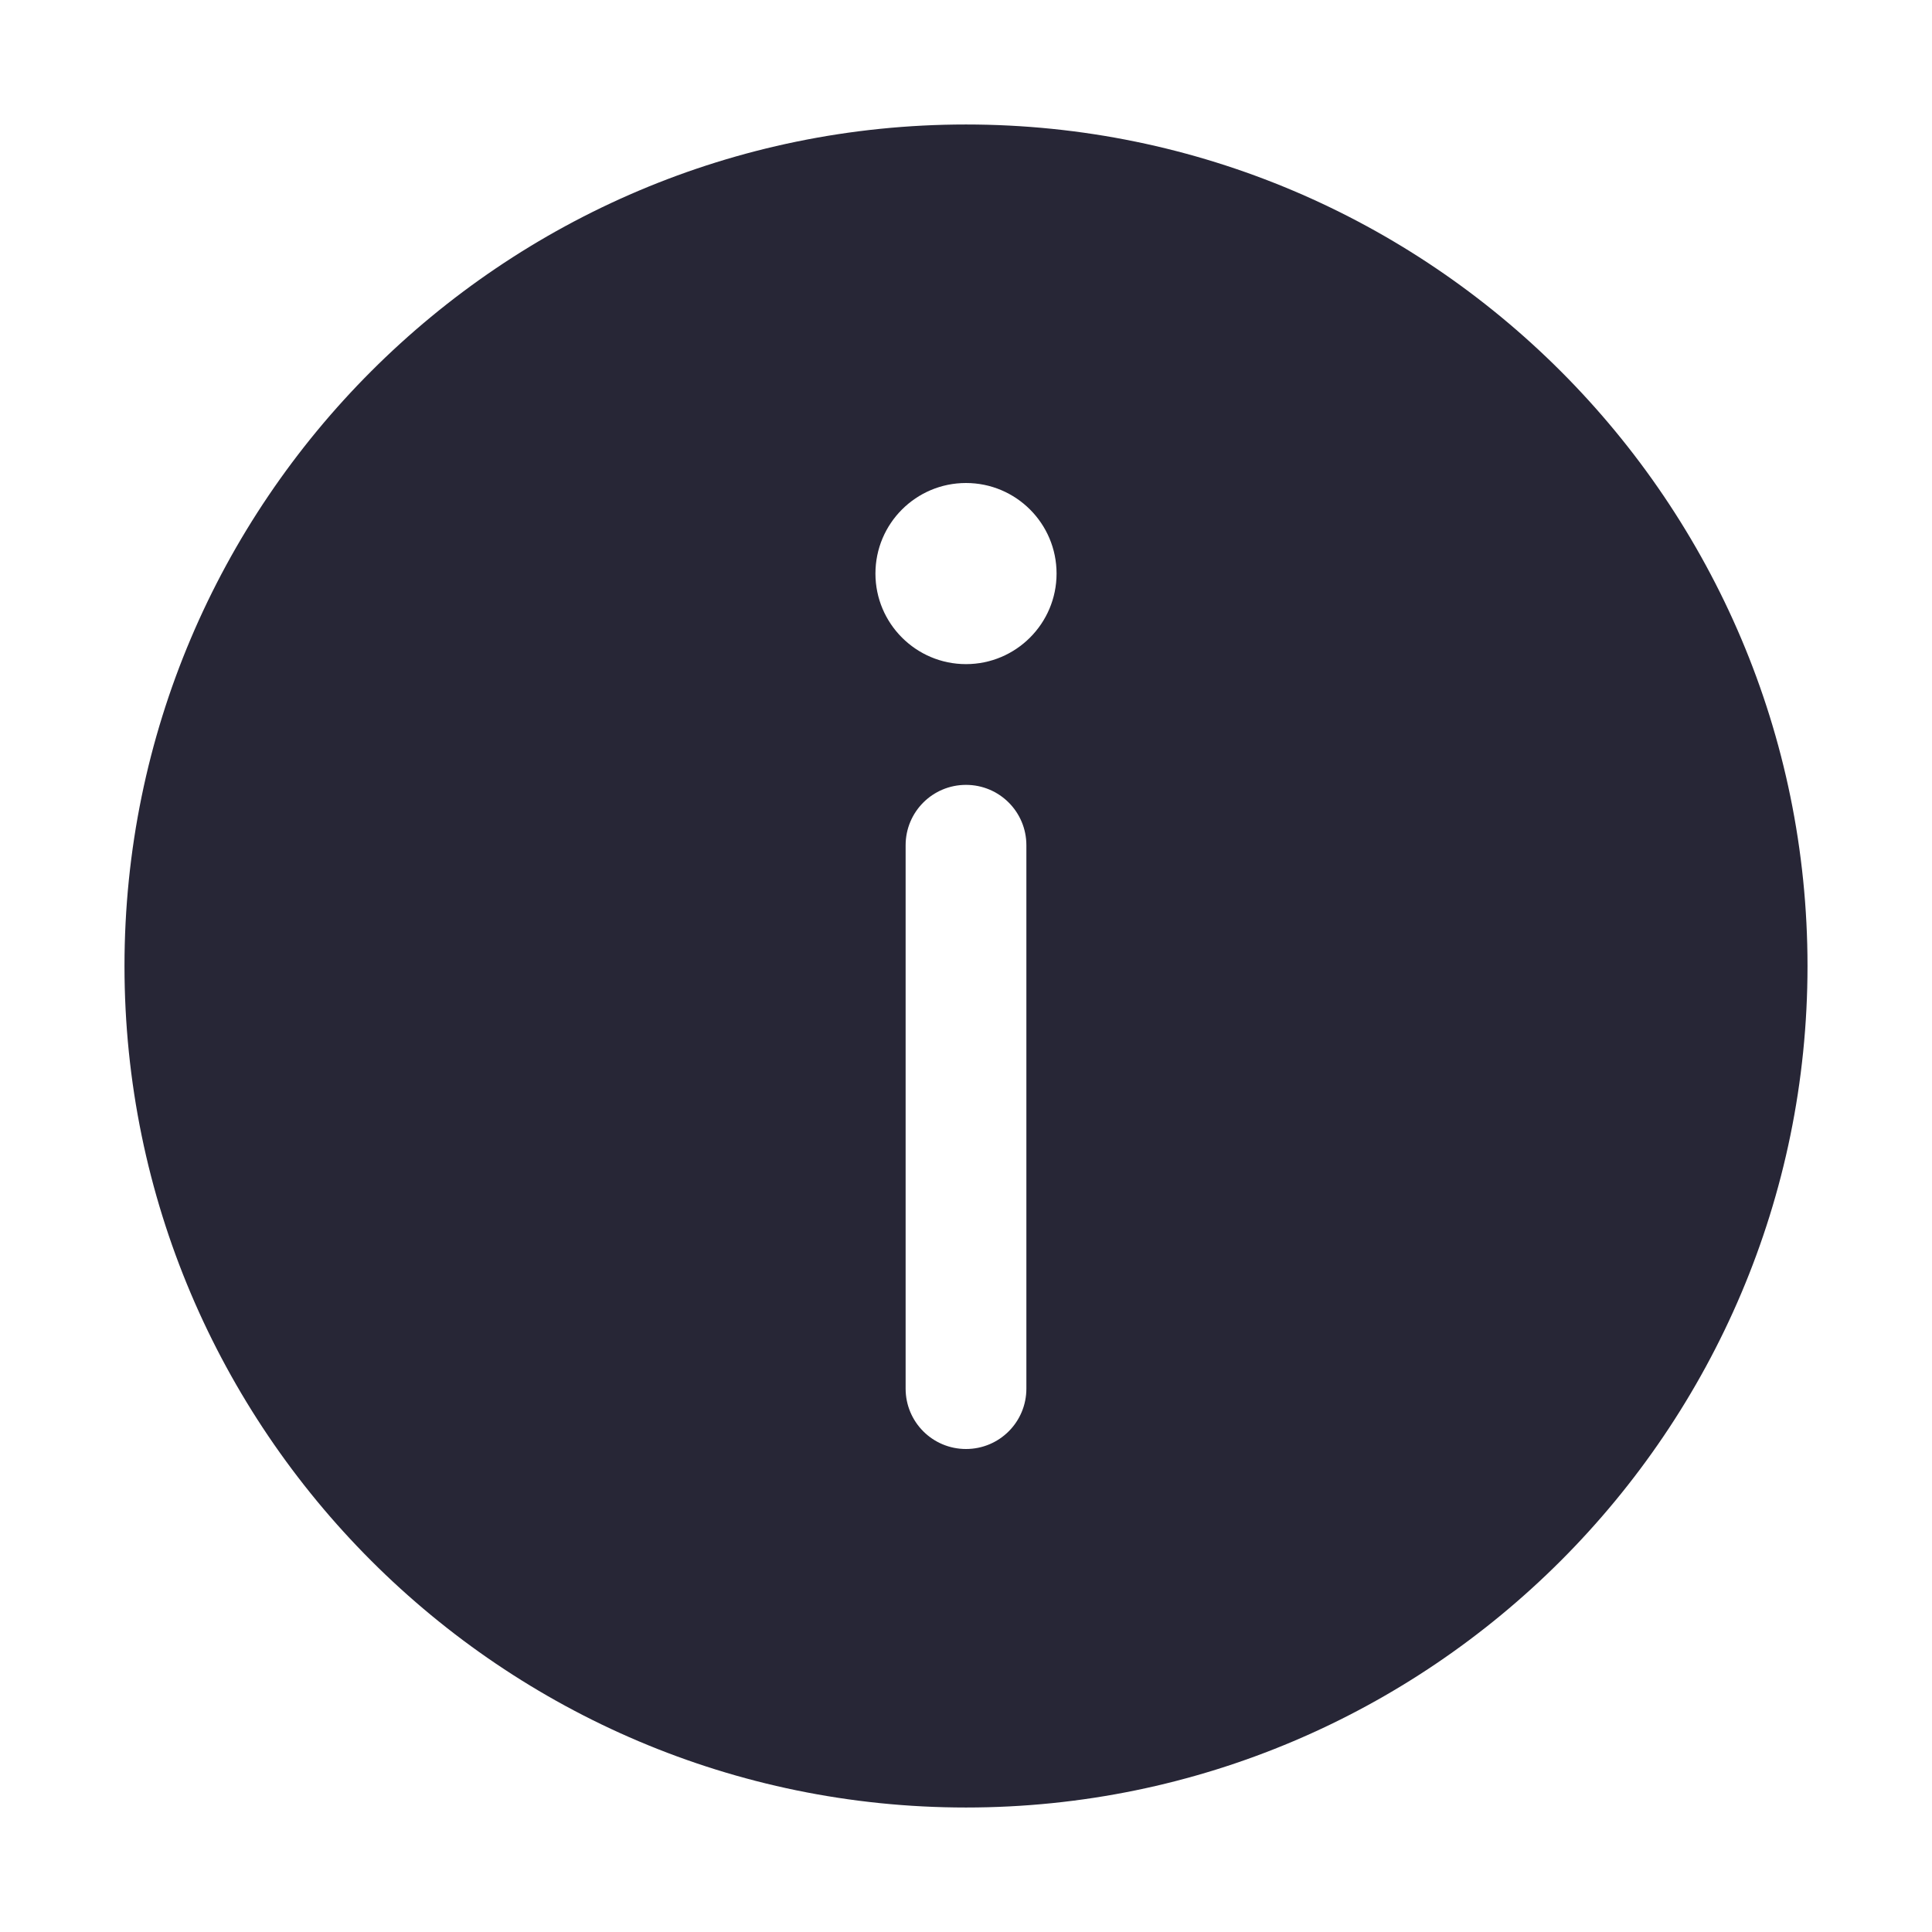
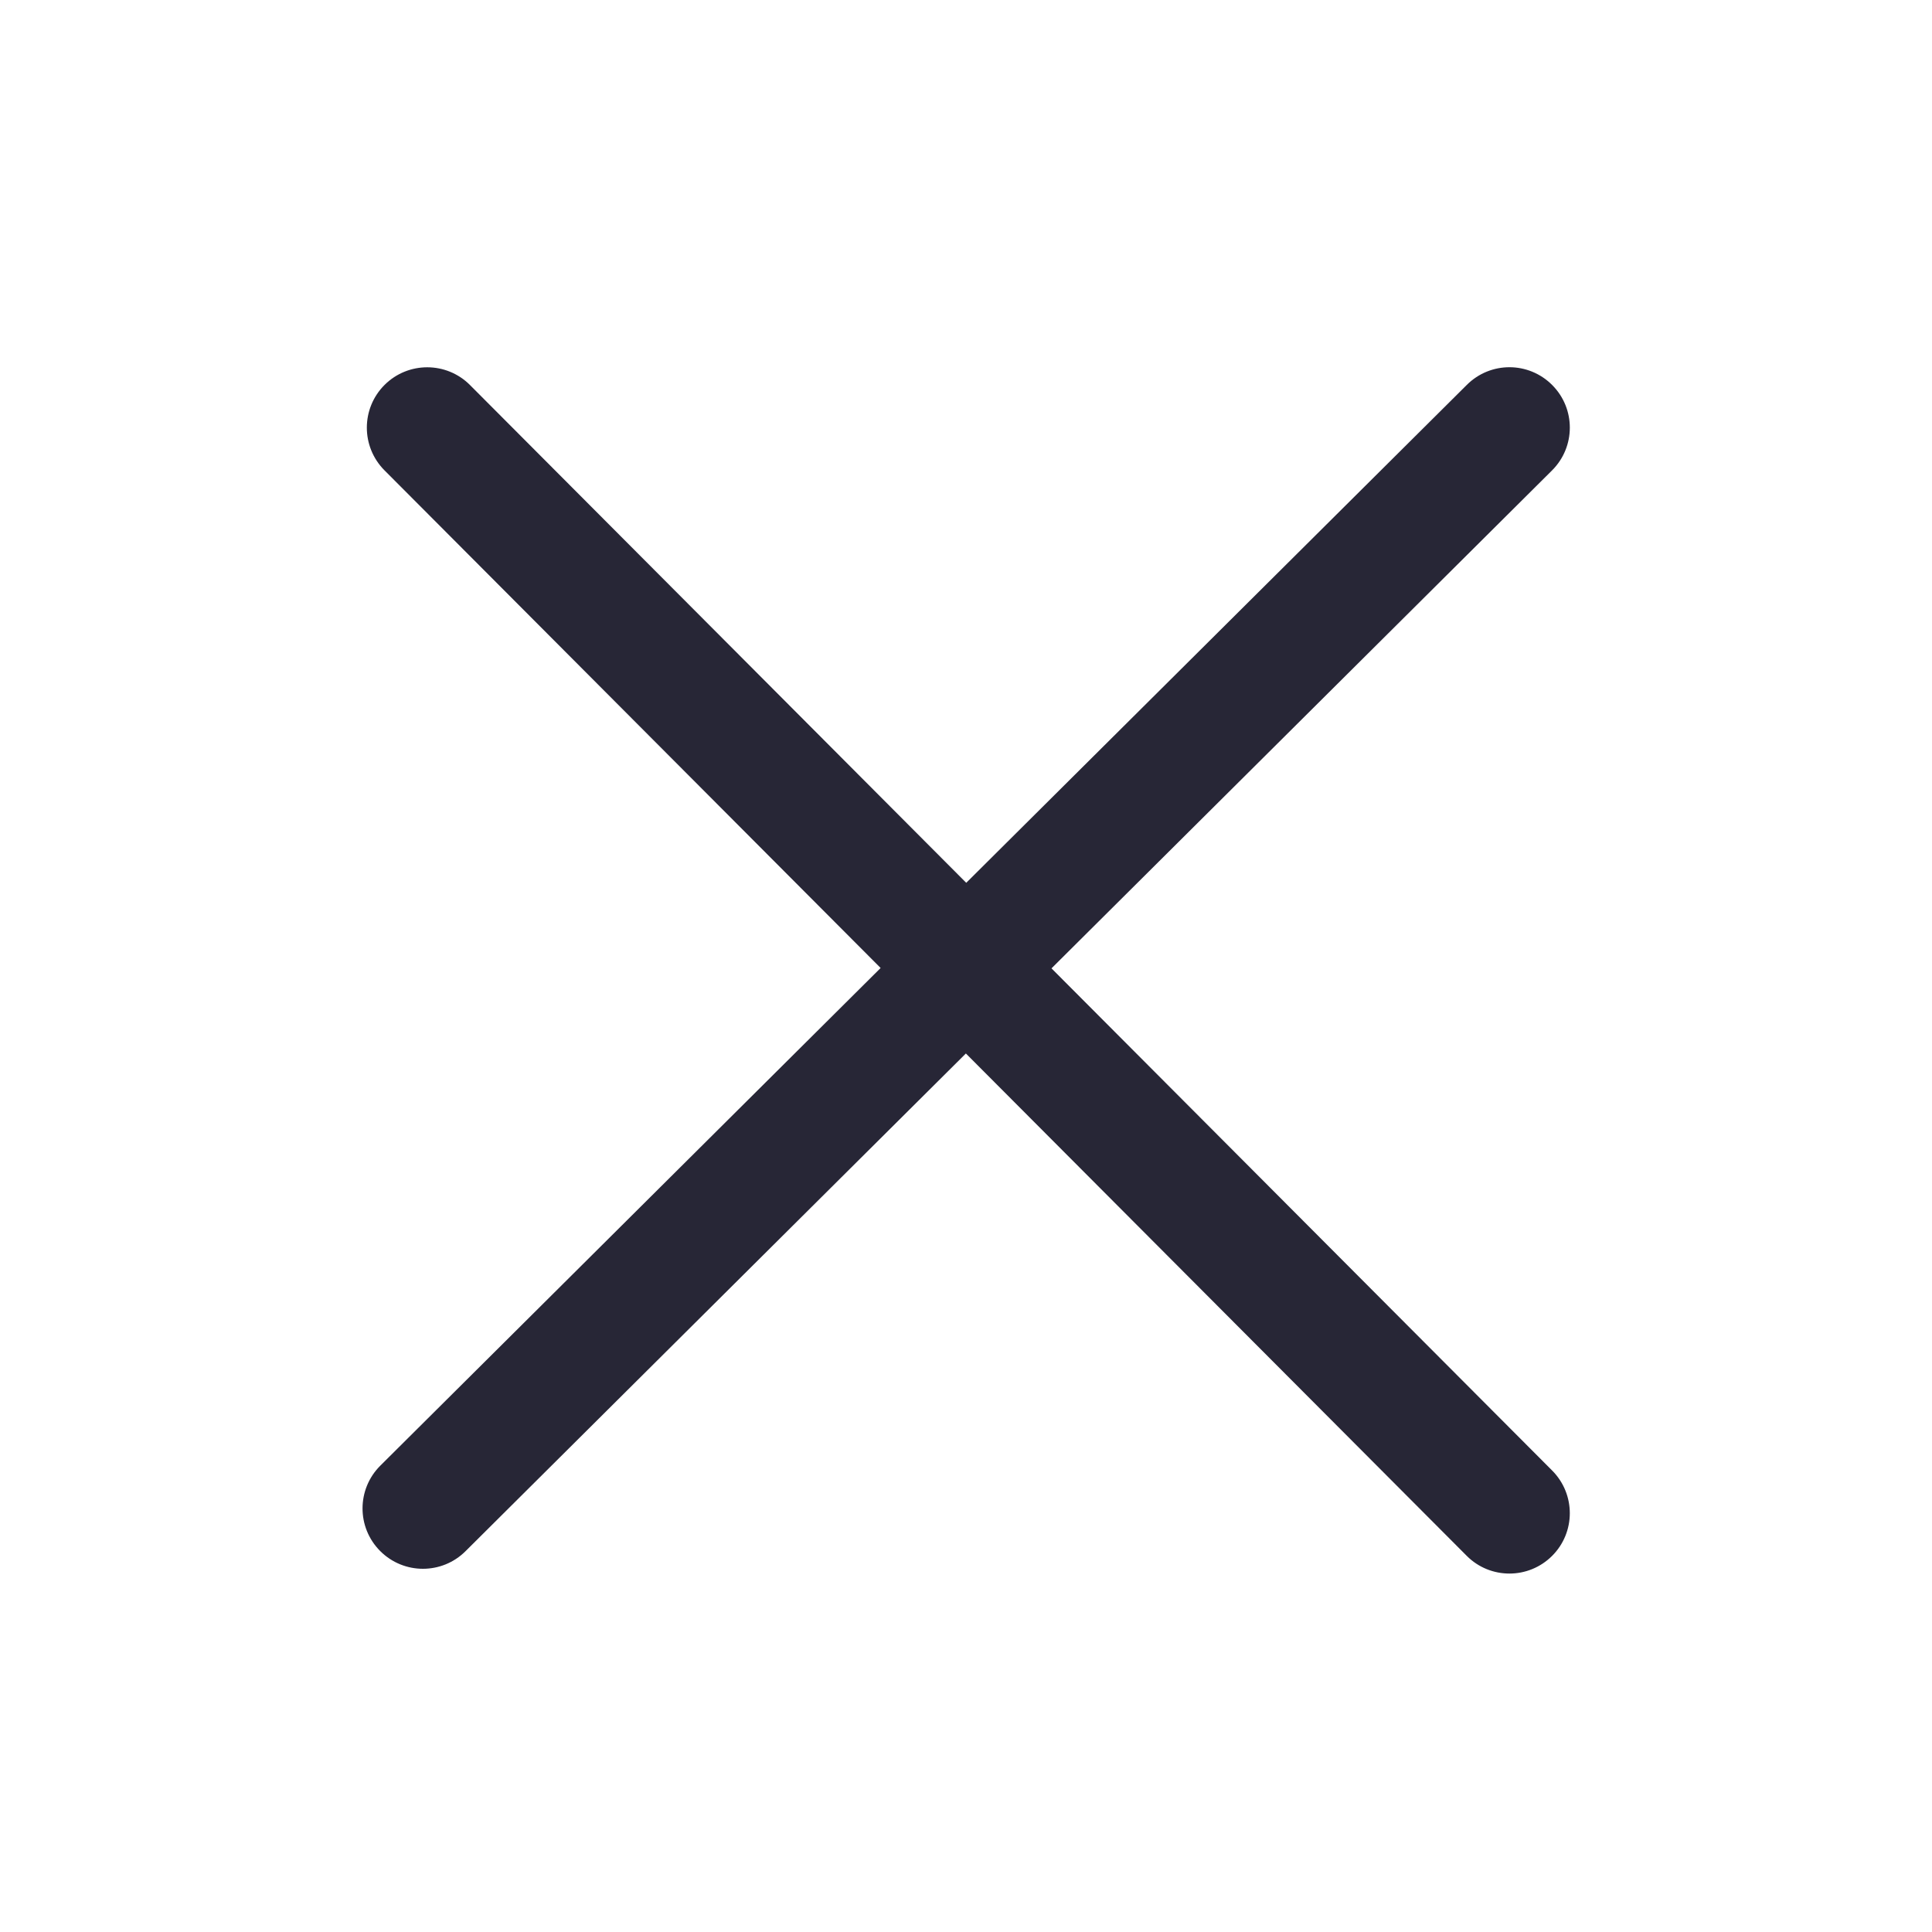
<svg xmlns="http://www.w3.org/2000/svg" version="1.1" width="200" height="200" viewBox="0 0 200 200">
  <defs>
    <style type="text/css">
@font-face {
  font-family: "ifont";
  src: url("//at.alicdn.com/t/font_1442373896_4754455.eot?#iefix") format("embedded-opentype"), url("//at.alicdn.com/t/font_1442373896_4754455.woff") format("woff"), url("//at.alicdn.com/t/font_1442373896_4754455.ttf") format("truetype"), url("//at.alicdn.com/t/font_1442373896_4754455.svg#ifont") format("svg");
}

</style>
  </defs>
  <g class="transform-group">
    <g transform="scale(0.1953125, 0.1953125)">
-       <path d="M512 65.983c-245.952 0-446.017 200.064-446.017 446.017S266.048 958.017 512 958.017 958.017 757.952 958.017 512 757.952 65.983 512 65.983zM544.001 736.001c0 17.696-14.303 32.001-32.001 32.001s-32.001-14.303-32.001-32.001L479.999 448c0-17.696 14.303-32.001 32.001-32.001 17.696 0 32.001 14.303 32.001 32.001L544.001 736.001zM512 352.001c-26.496 0-48-21.537-48-48 0-26.527 21.504-48 48-48s48 21.472 48 48C560 330.464 538.496 352.001 512 352.001z" fill="#272636" />
+       <path d="M557.312 513.249l265.28-263.904c12.544-12.48 12.607-32.704 0.127-45.248-12.513-12.576-32.704-12.607-45.248-0.127L512.127 467.904 249.088 204.064c-12.447-12.48-32.704-12.544-45.248-0.064-12.513 12.48-12.544 32.735-0.064 45.281l262.975 263.775-265.151 263.744c-12.544 12.48-12.607 32.704-0.127 45.248 6.239 6.272 14.463 9.44 22.688 9.44 8.161 0 16.32-3.103 22.56-9.311l265.217-263.808 265.44 266.24c6.239 6.272 14.432 9.408 22.657 9.408 8.192 0 16.352-3.136 22.591-9.344 12.513-12.48 12.544-32.704 0.064-45.248L557.312 513.249z" fill="#272636" />
    </g>
  </g>
</svg>
